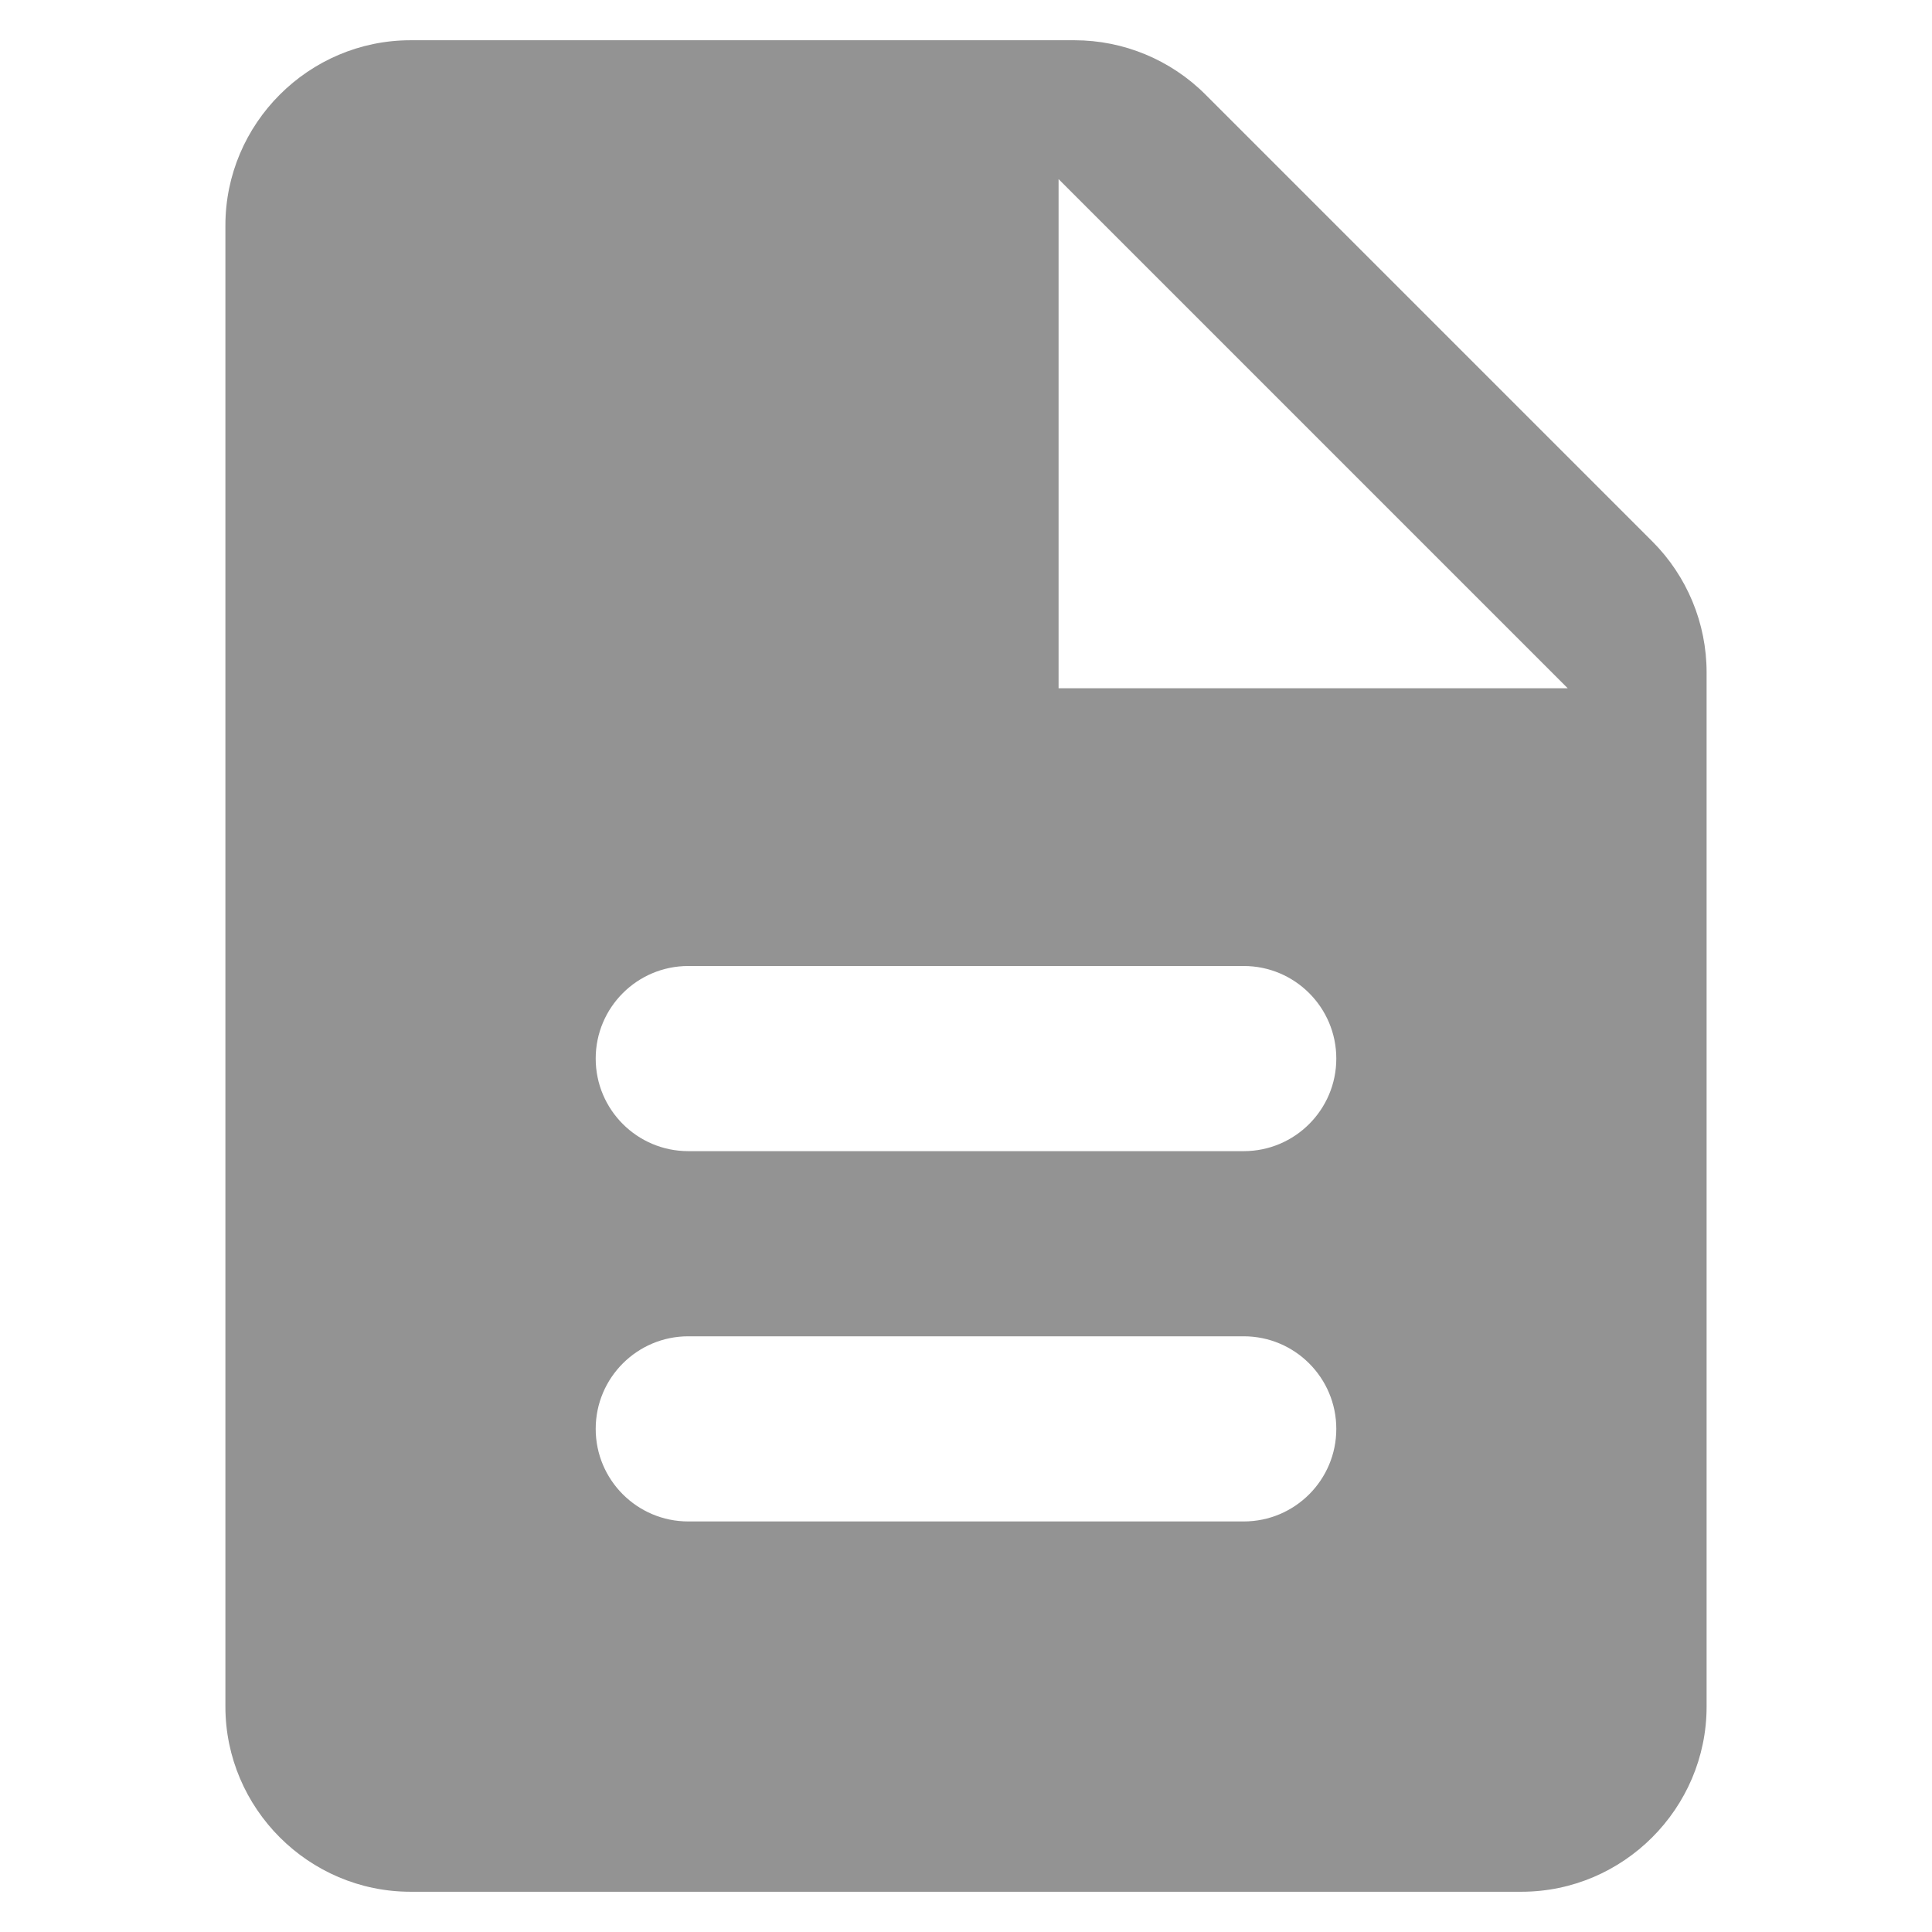
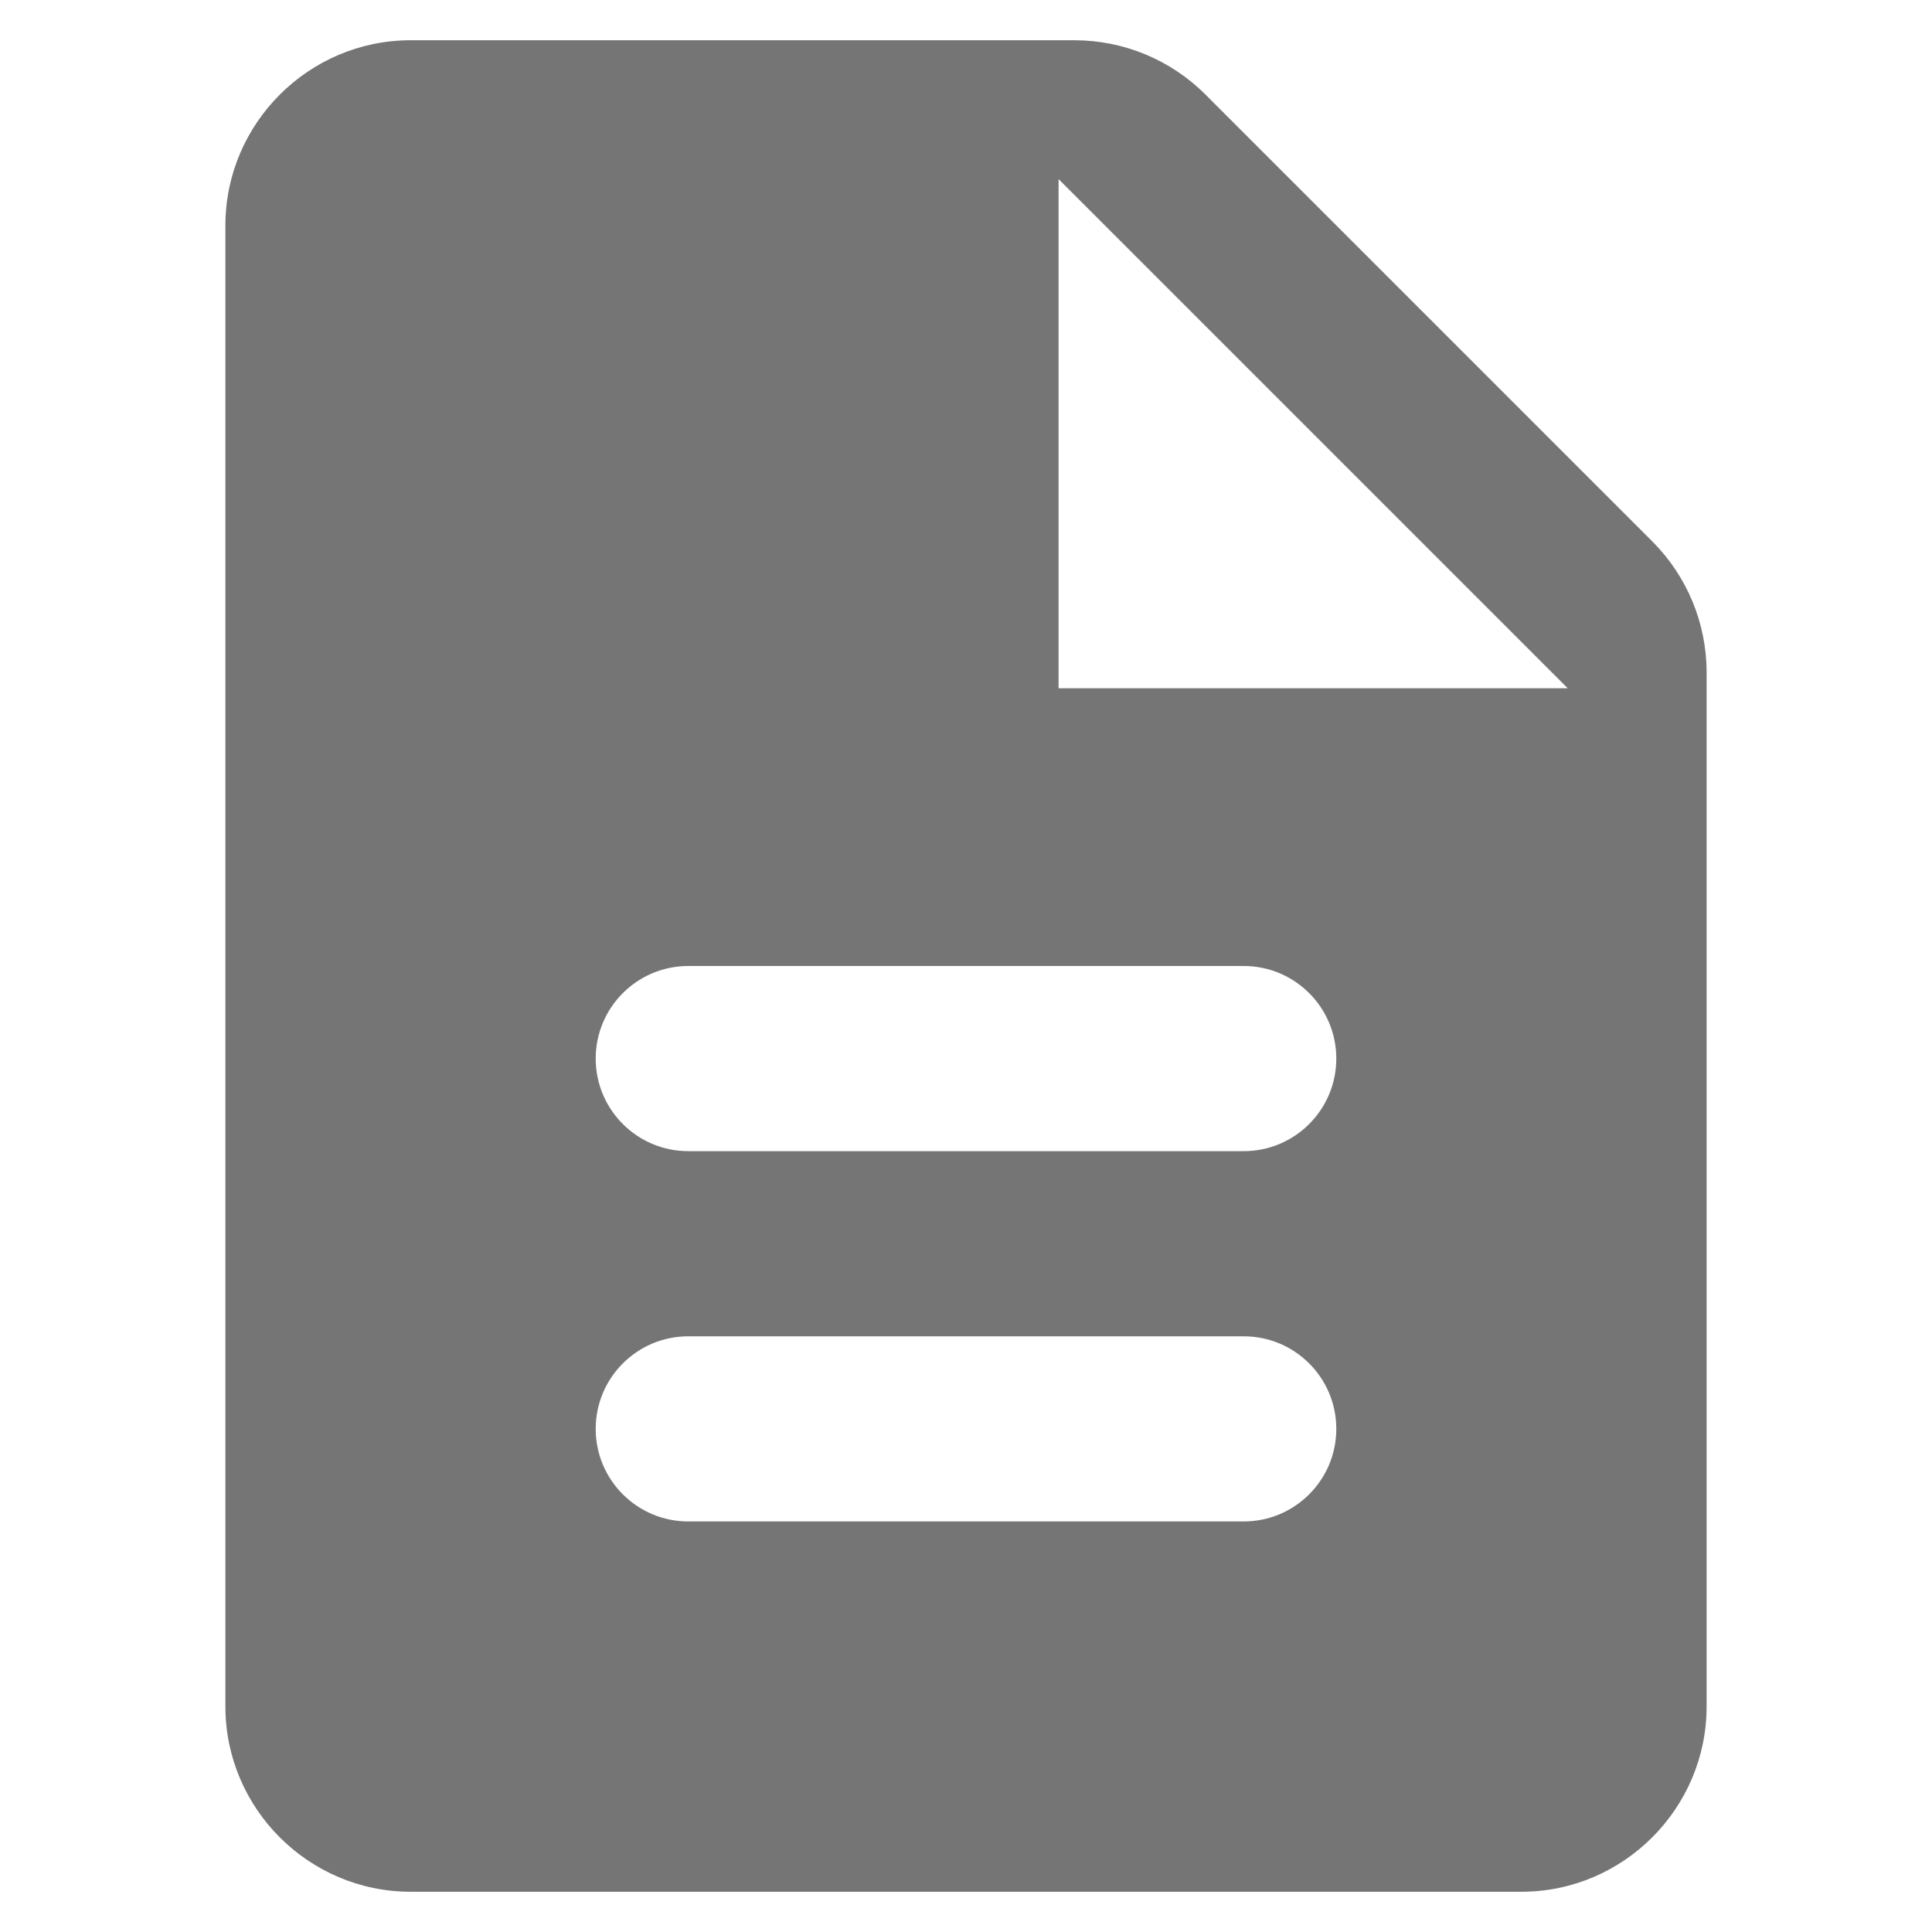
<svg xmlns="http://www.w3.org/2000/svg" x="0px" y="0px" width="100" height="100" viewBox="0,0,256,256">
  <g transform="translate(-19.2,-19.2) scale(1.15,1.15)">
-     <g fill="gray" fill-opacity="0.85" fill-rule="nonzero" stroke="none" stroke-width="1" stroke-linecap="butt" stroke-linejoin="miter" stroke-miterlimit="10" stroke-dasharray="" stroke-dashoffset="0" font-family="none" font-weight="none" font-size="none" text-anchor="none" style="mix-blend-mode: normal">
+     <g fill="black" fill-opacity="0.54" fill-rule="nonzero" stroke="none" stroke-width="1" stroke-linecap="butt" stroke-linejoin="miter" stroke-miterlimit="10" stroke-dasharray="" stroke-dashoffset="0" font-family="none" font-weight="none" font-size="none" text-anchor="none" style="mix-blend-mode: normal">
      <g transform="scale(10.66667,10.66667)">
        <path d="M13.172,2h-7.172c-1.1,0 -2,0.9 -2,2v16c0,1.1 0.9,2 2,2h12c1.1,0 2,-0.9 2,-2v-11.172c0,-0.53 -0.211,-1.039 -0.586,-1.414l-4.828,-4.828c-0.375,-0.375 -0.884,-0.586 -1.414,-0.586zM15,18h-6c-0.552,0 -1,-0.448 -1,-1v0c0,-0.552 0.448,-1 1,-1h6c0.552,0 1,0.448 1,1v0c0,0.552 -0.448,1 -1,1zM15,14h-6c-0.552,0 -1,-0.448 -1,-1v0c0,-0.552 0.448,-1 1,-1h6c0.552,0 1,0.448 1,1v0c0,0.552 -0.448,1 -1,1zM13,9v-5.5l5.5,5.5z" />
      </g>
    </g>
  </g>
</svg>
